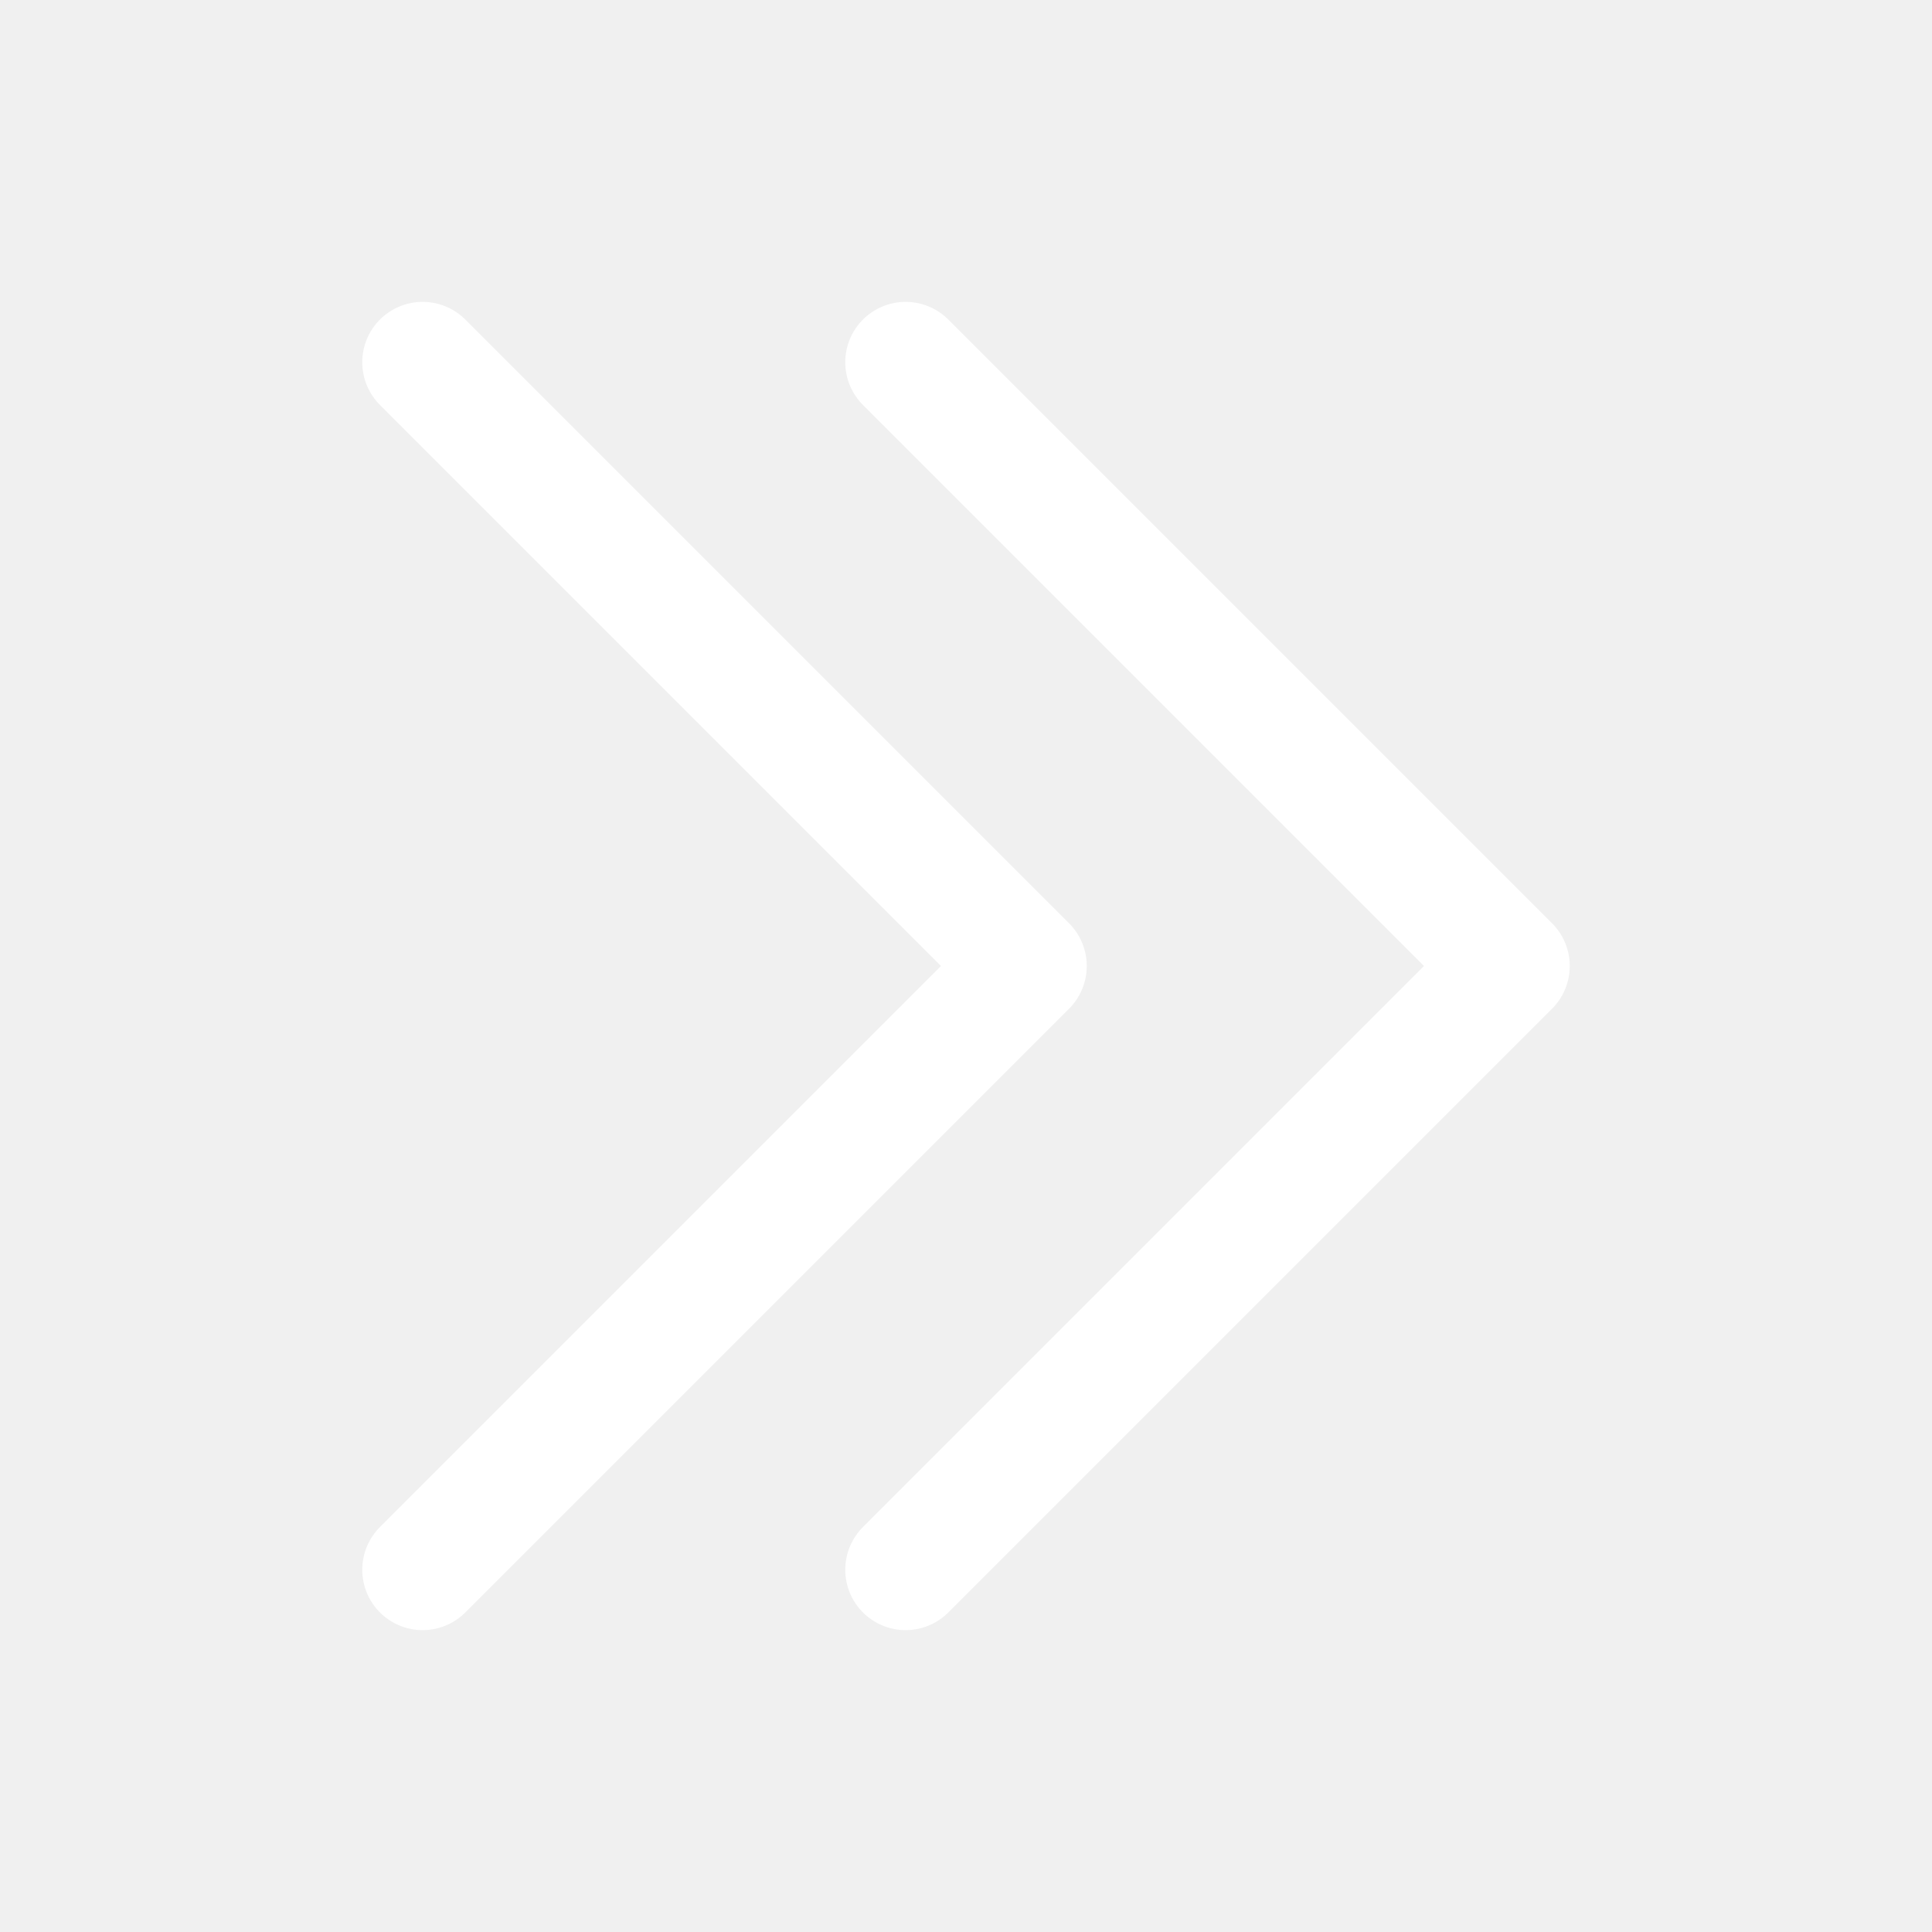
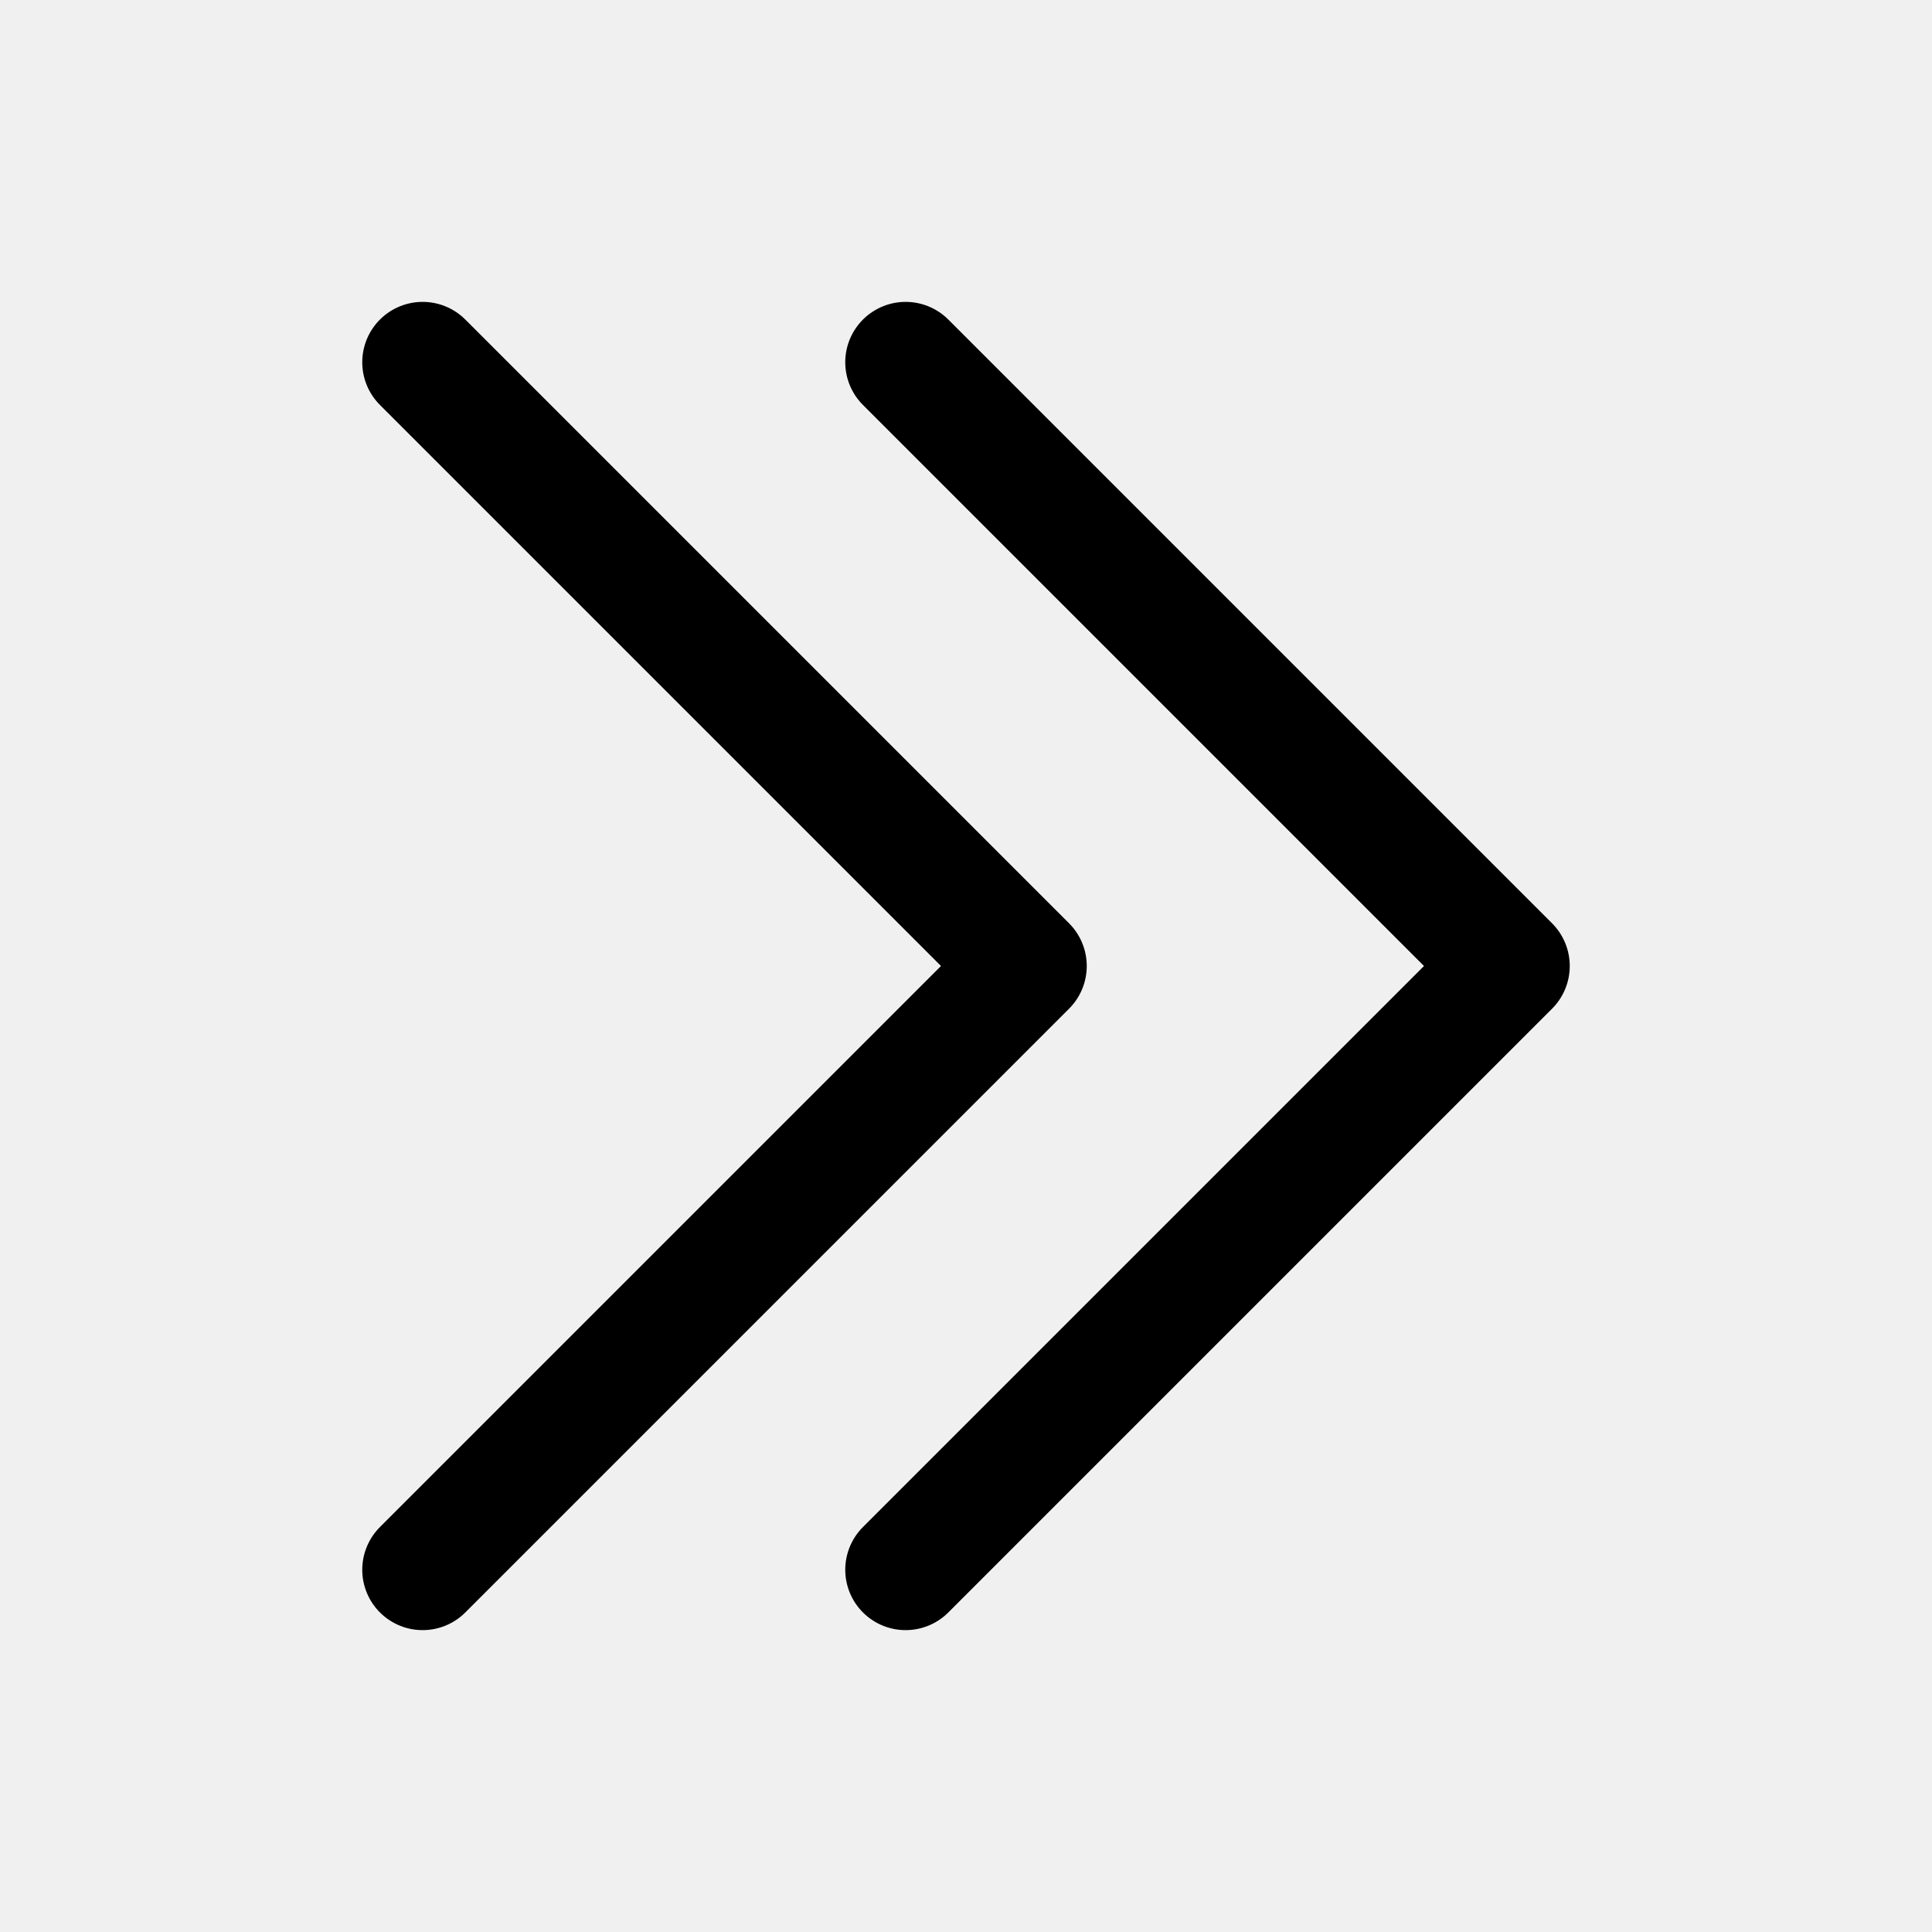
- <svg xmlns="http://www.w3.org/2000/svg" fill="none" viewBox="0 0 24 24" stroke-width="1.5" stroke="#fff" class="size-6">
+ <svg xmlns="http://www.w3.org/2000/svg" fill="none" viewBox="0 0 24 24" stroke-width="1.5" stroke="#000" class="size-6">
  <path stroke-linecap="round" stroke-linejoin="round" d="m5.25 4.5 7.5 7.5-7.5 7.5m6-15 7.5 7.5-7.5 7.5" />
</svg>
